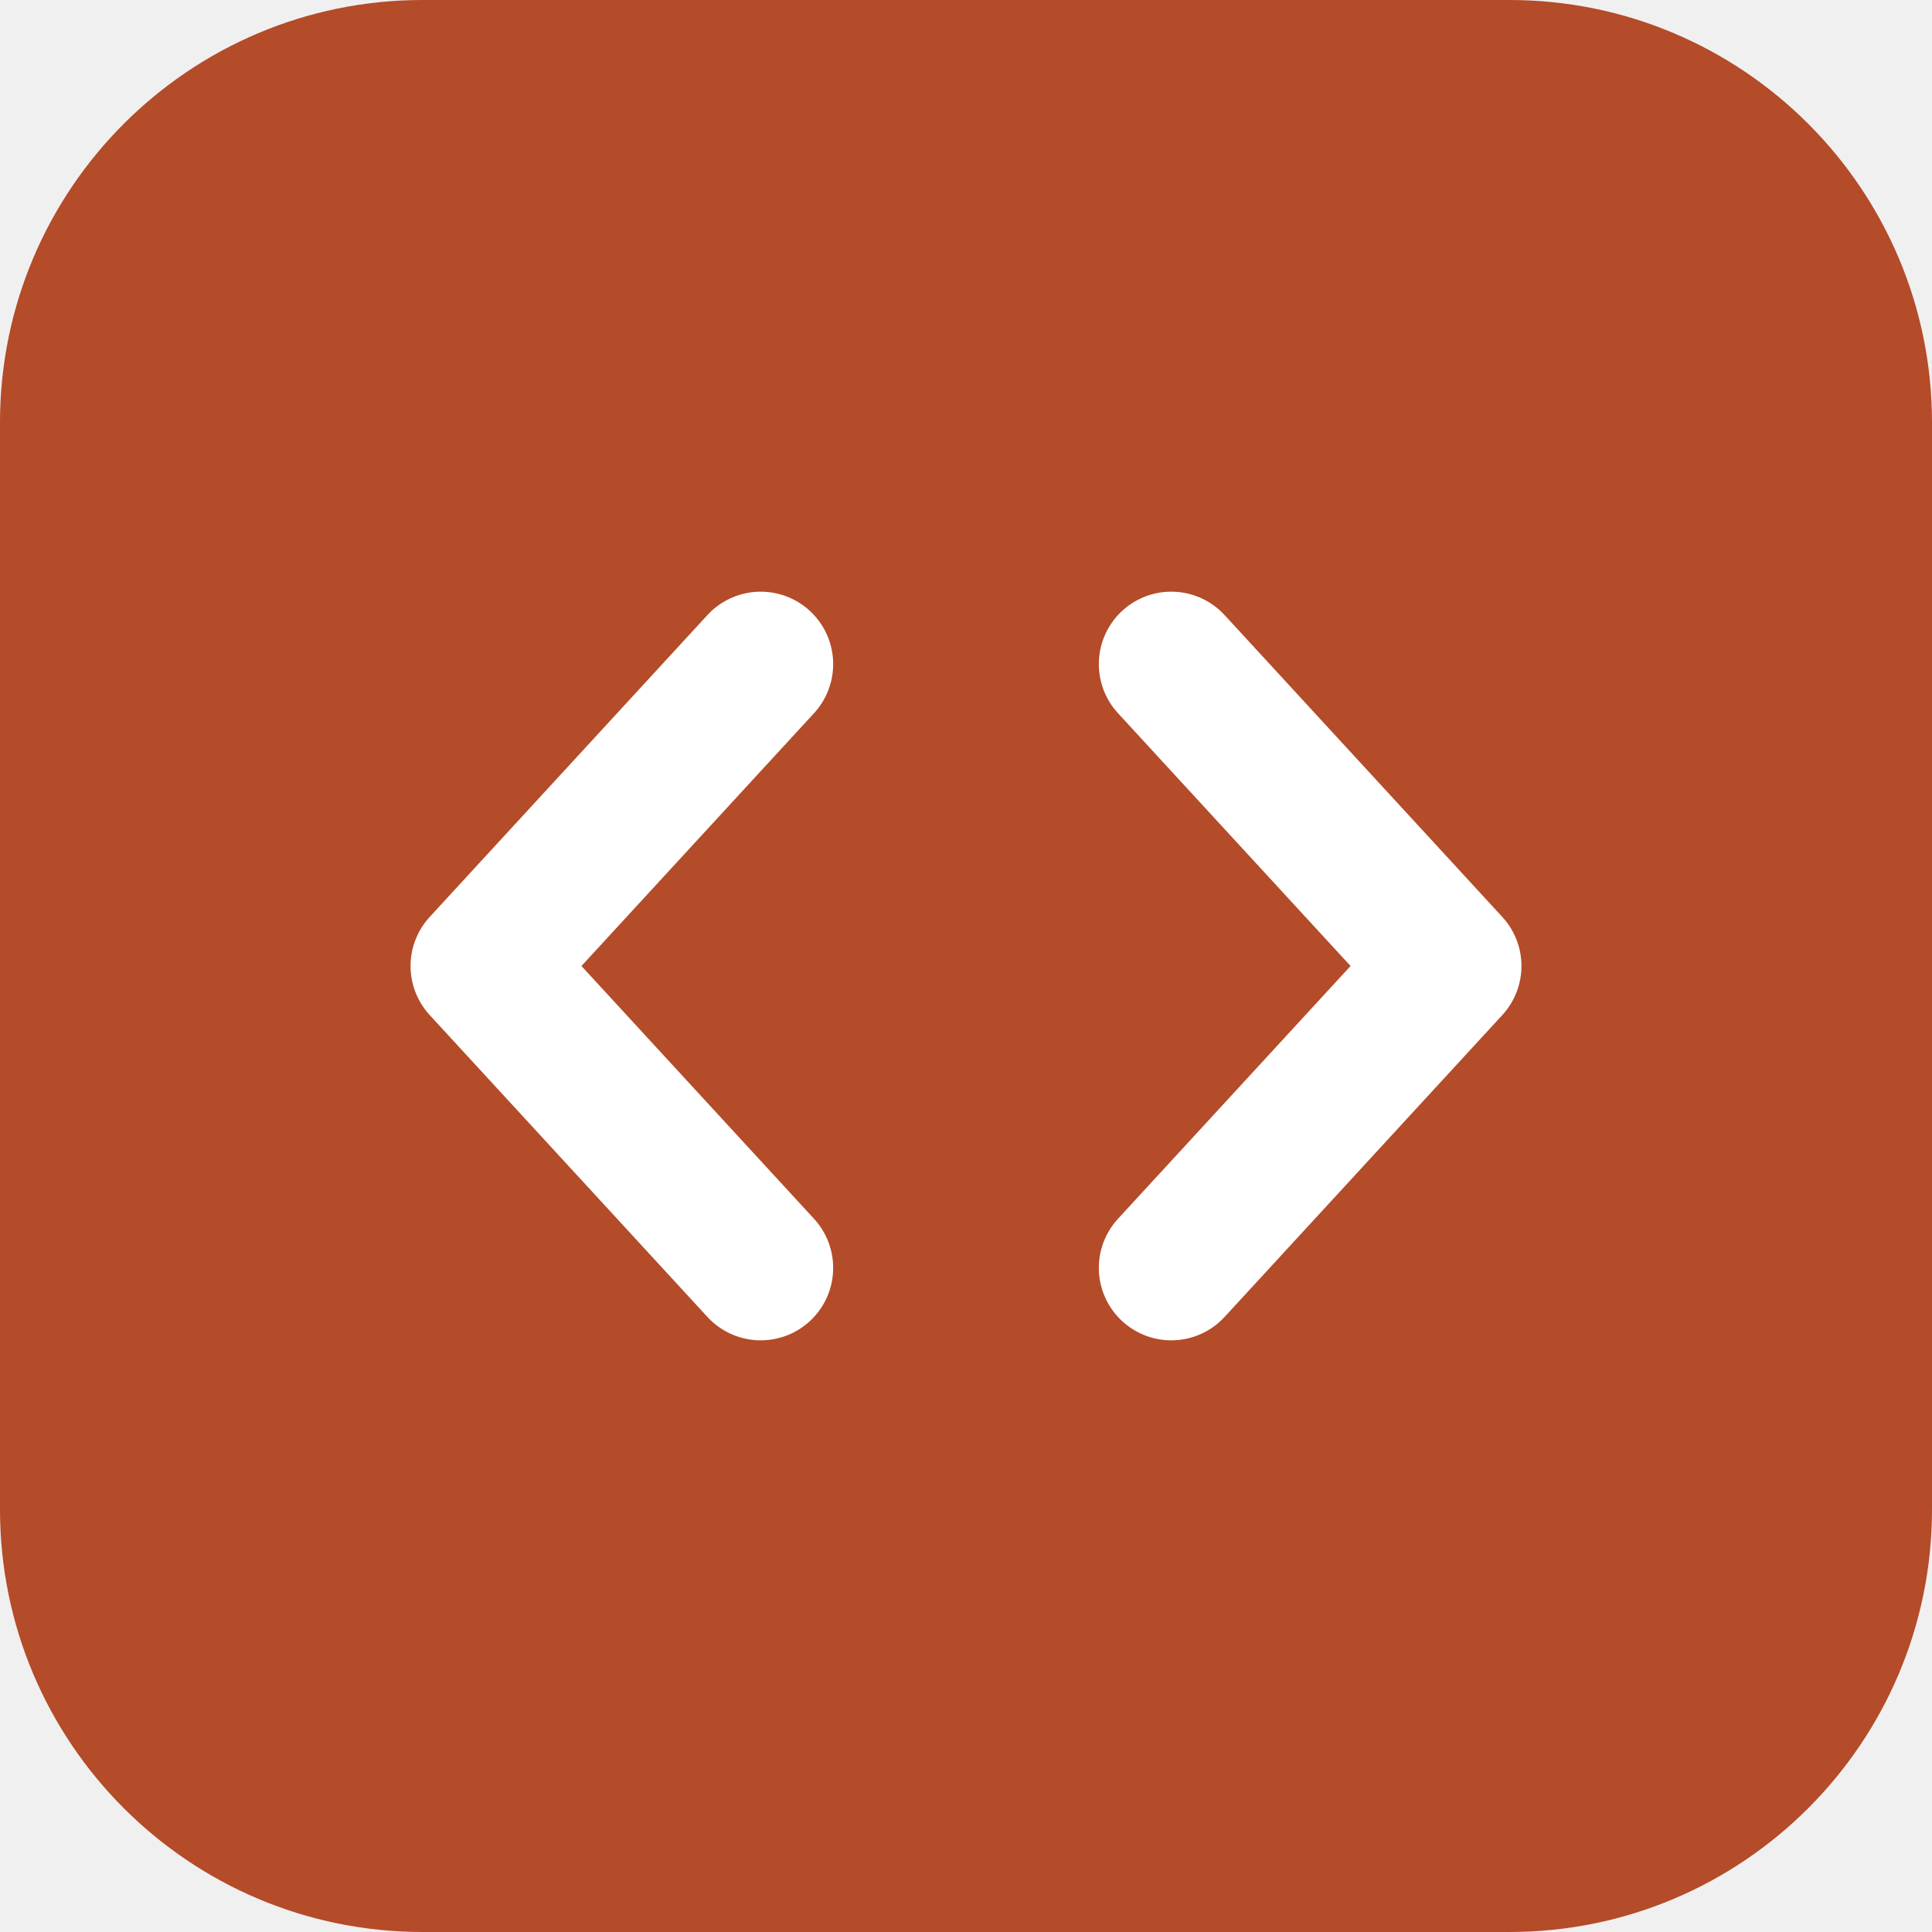
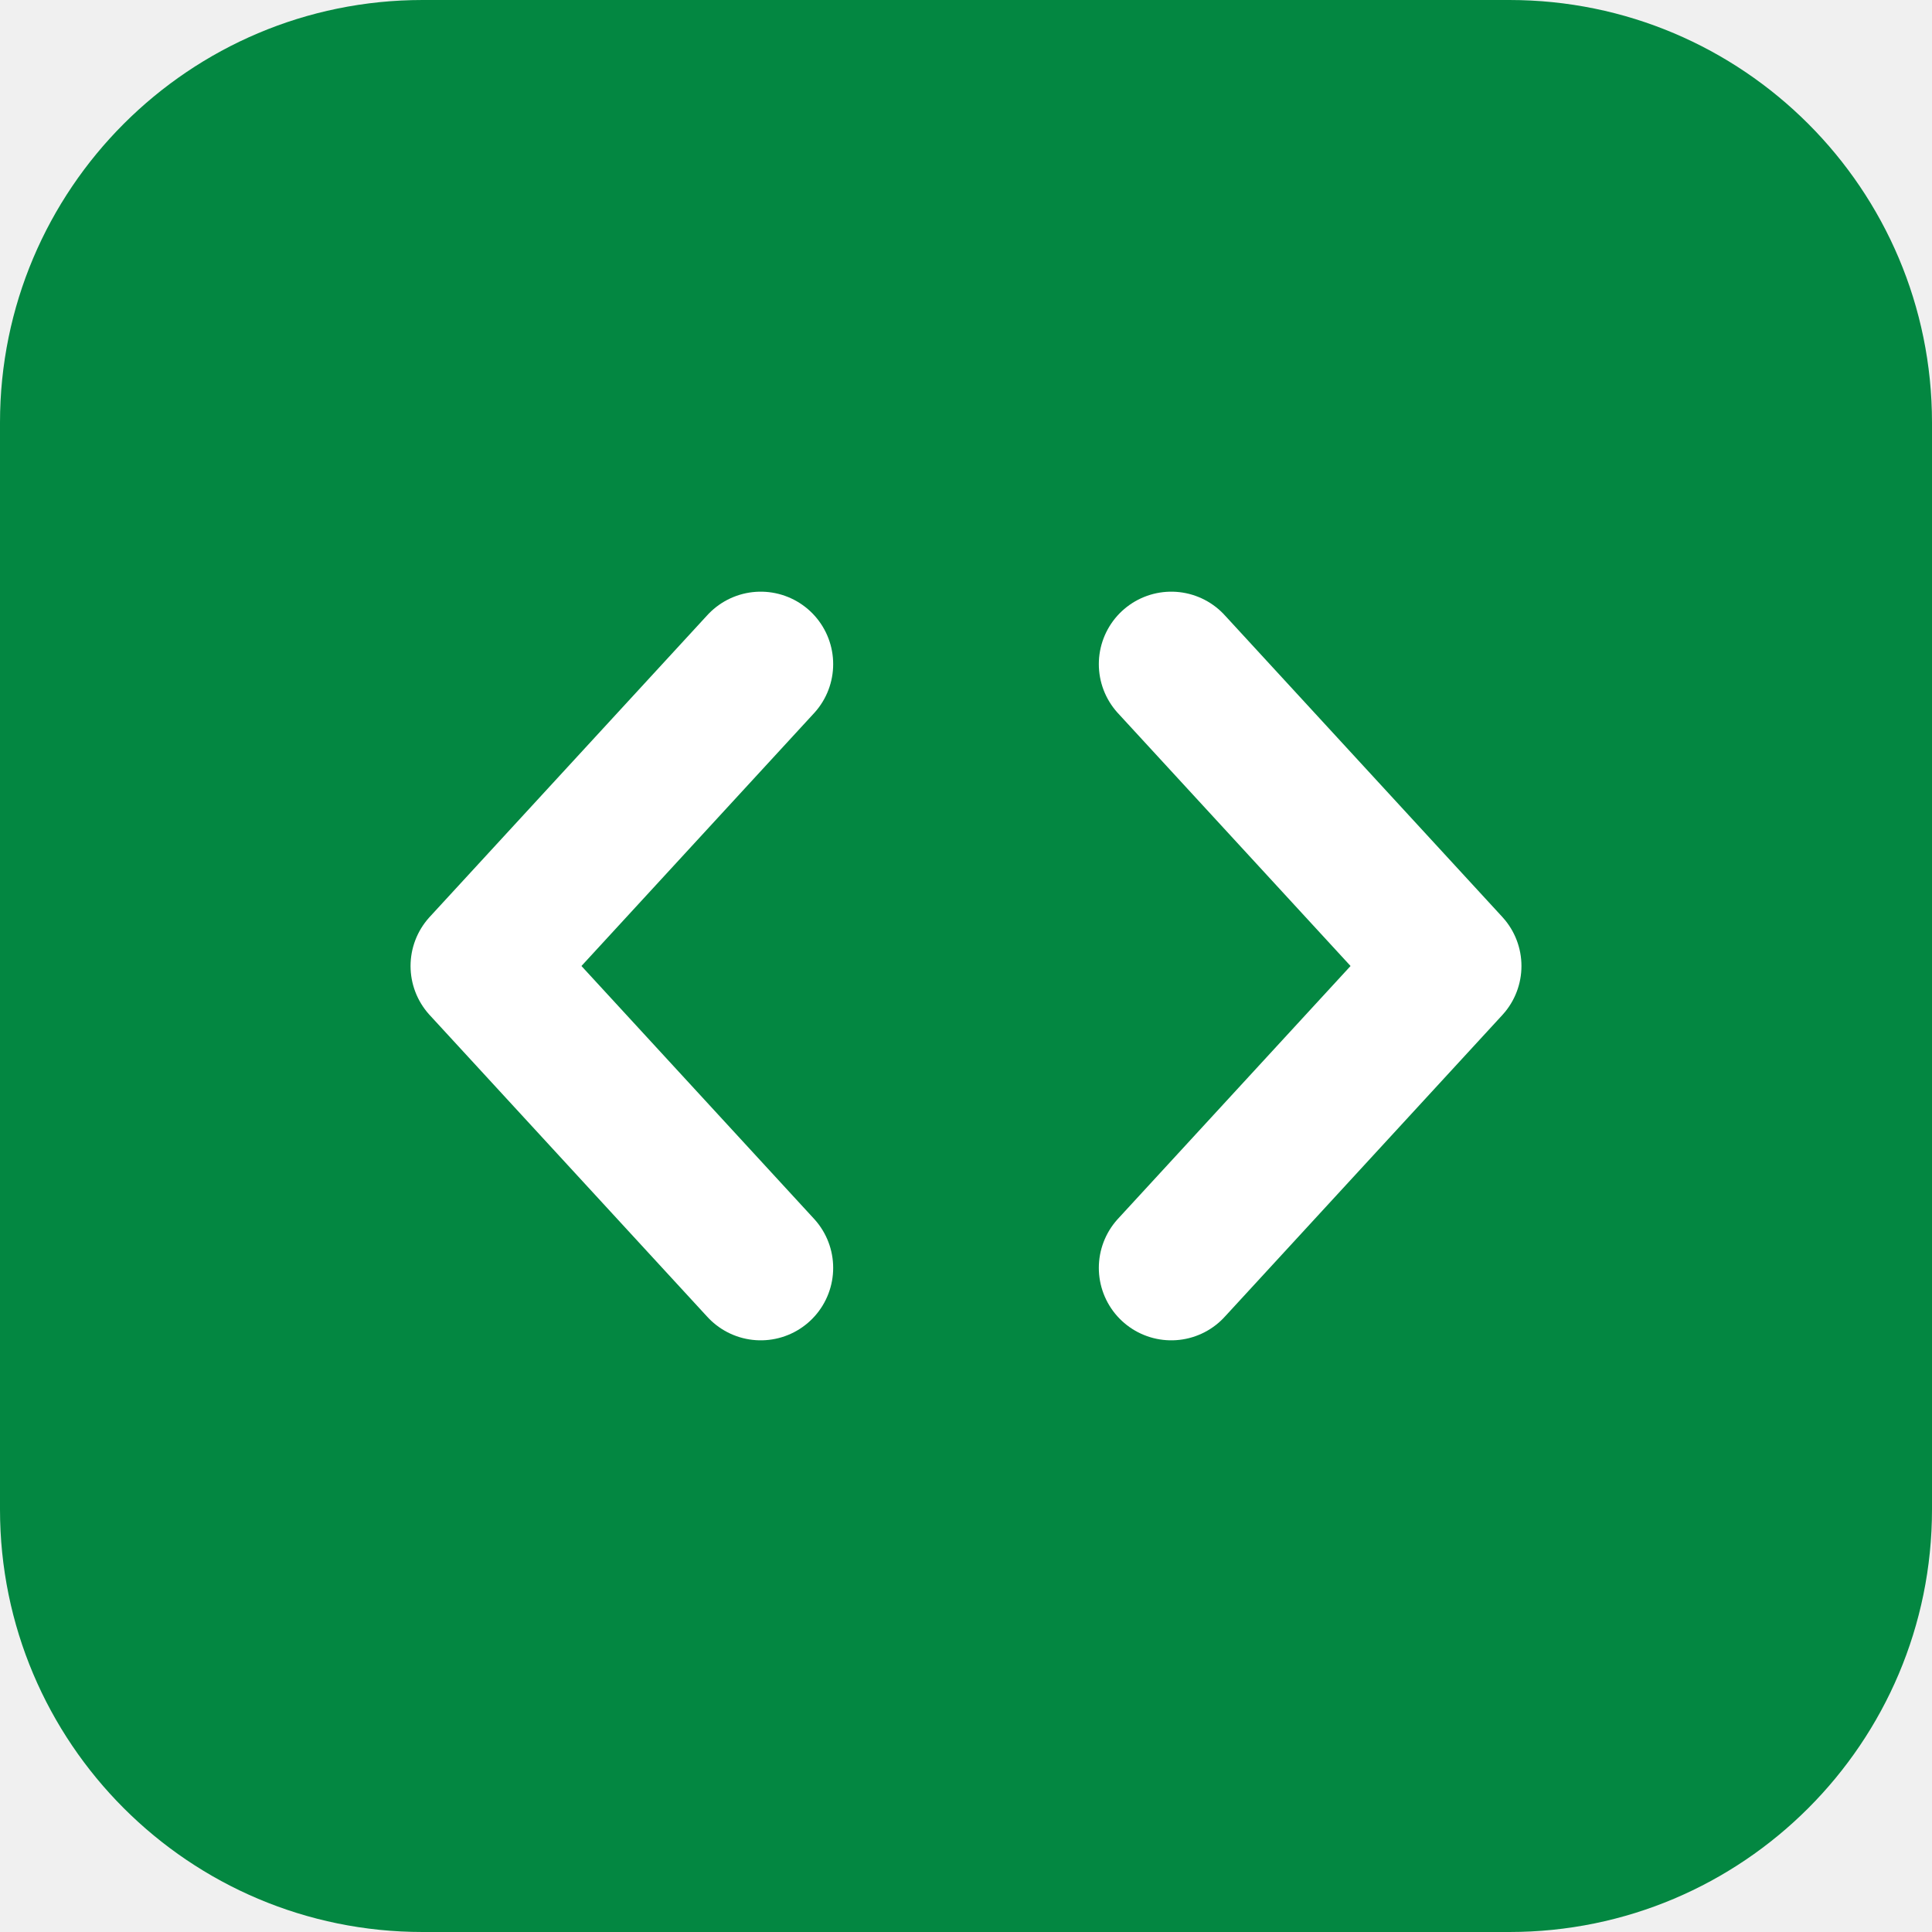
<svg xmlns="http://www.w3.org/2000/svg" viewBox="0 0 32 32">
-   <rect width="32" height="32" rx="7" fill="#b44b29" />
+   <rect width="32" height="32" rx="7" fill="#038741" />
  <g fill="none" stroke="#fff" stroke-width="2.4" stroke-linecap="round" stroke-linejoin="round">
    <path d="M12.6 11 8 16l4.6 5" />
    <path d="M19.4 11 24 16l-4.6 5" />
  </g>
</svg>
